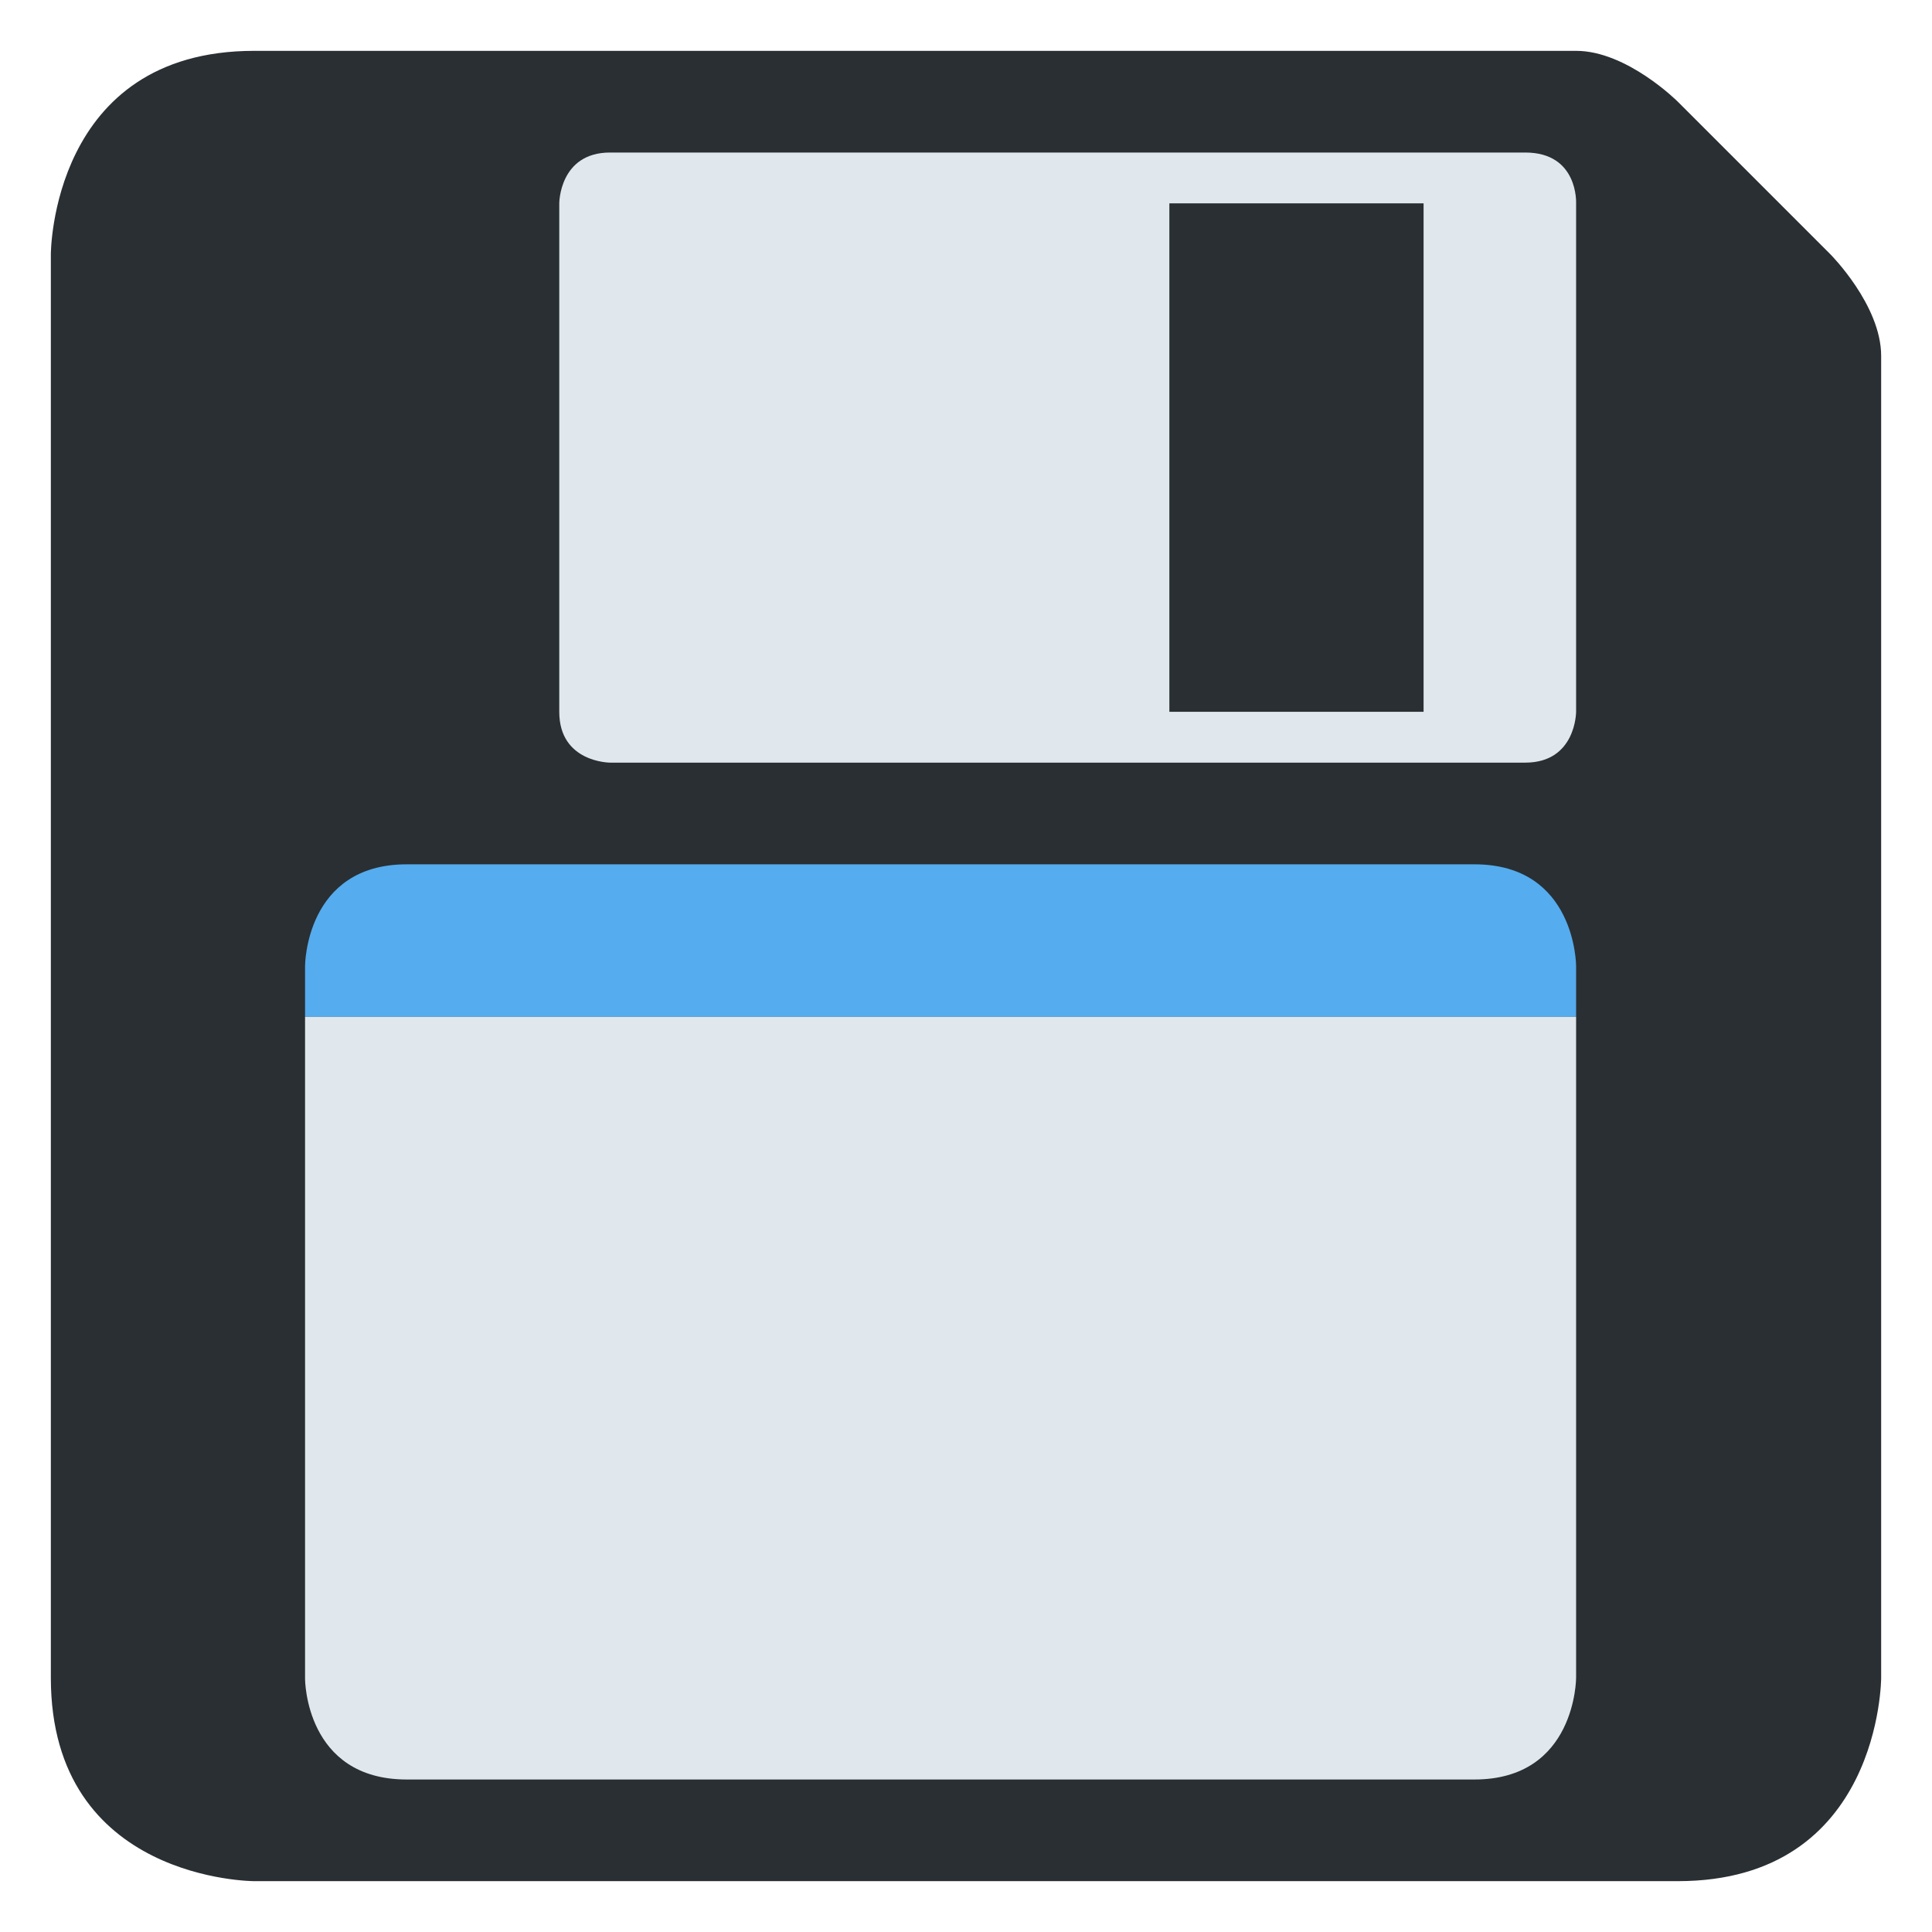
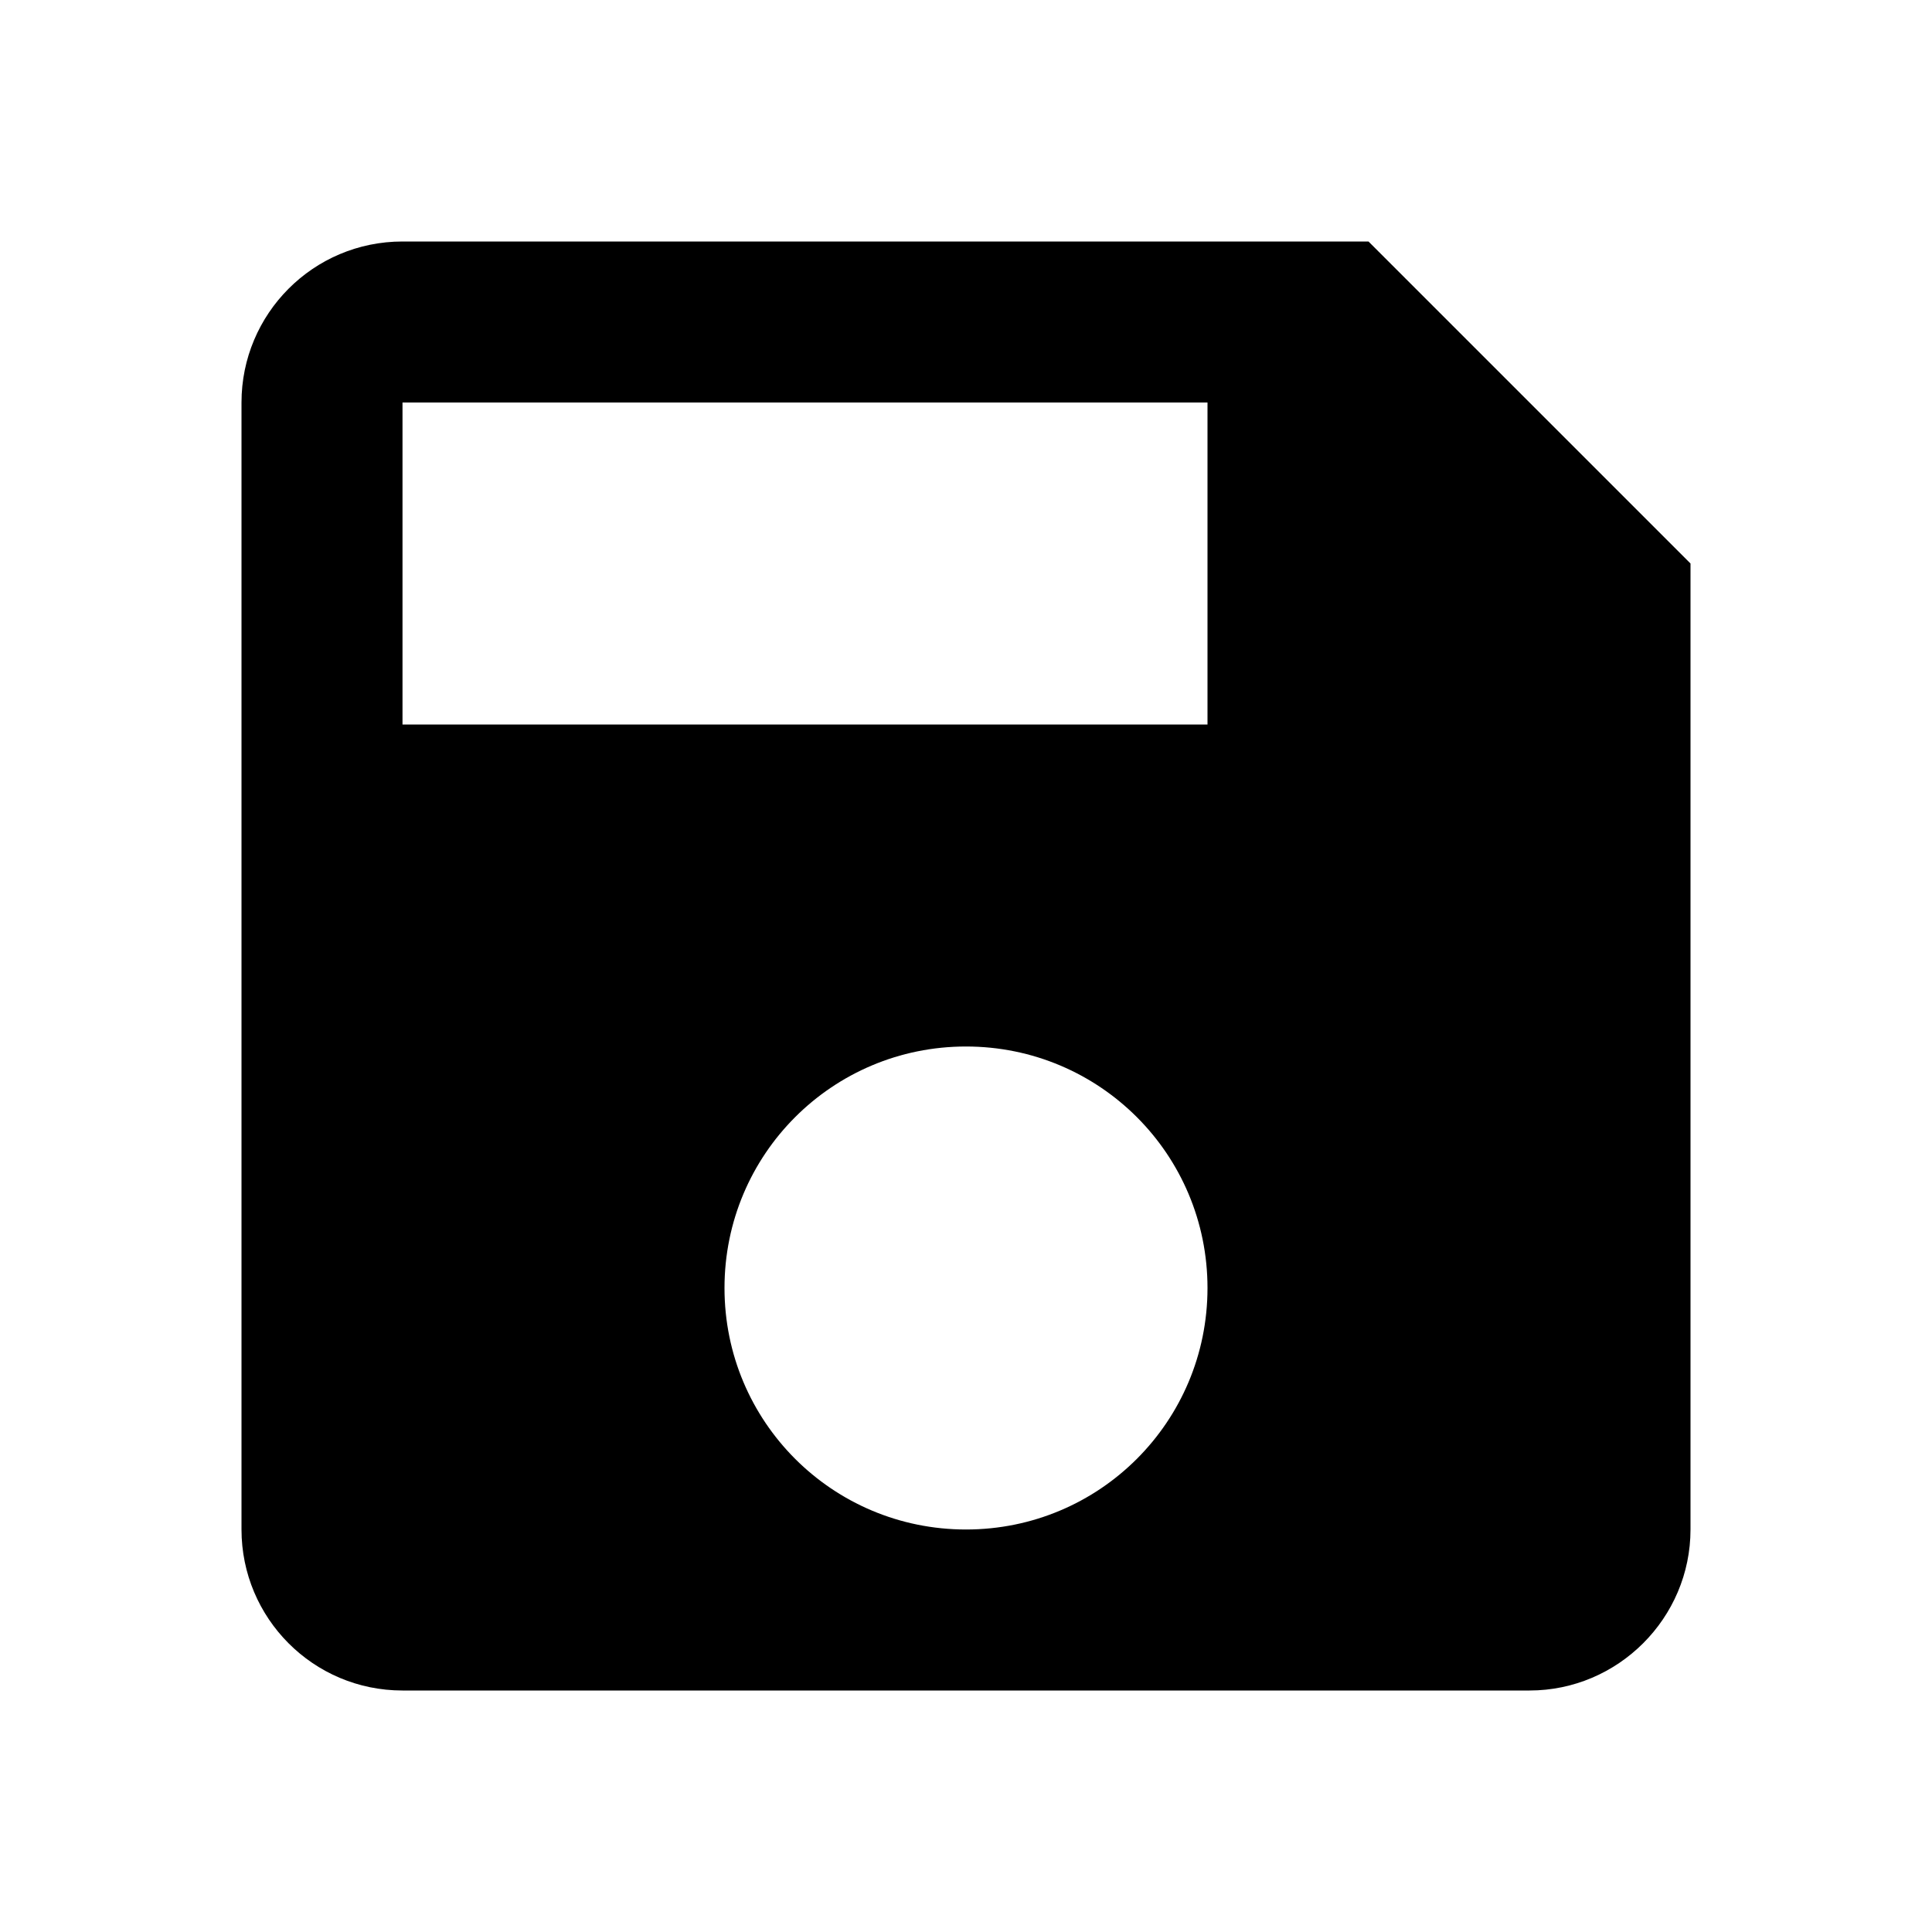
- <svg xmlns="http://www.w3.org/2000/svg" viewBox="0 0 47.5 47.5" style="enable-background:new 0 0 47.5 47.5;" xml:space="preserve" version="1.1" id="svg2">
-   <defs id="defs6">
-     <clipPath id="clipPath16" clipPathUnits="userSpaceOnUse">
-       <path id="path18" d="M 0,38 38,38 38,0 0,0 0,38 Z" />
-     </clipPath>
-   </defs>
-   <g transform="matrix(1.25,0,0,-1.25,0,47.5)" id="g10">
-     <g id="g12">
-       <g clip-path="url(#clipPath16)" id="g14">
-         <g transform="translate(5,1)" id="g20">
-           <path id="path22" style="fill:#292f33;fill-opacity:1;fill-rule:nonzero;stroke:none" d="m 0,0 c 0,0 -4,0 -4,4 l 0,28 c 0,0 0,4 4,4 l 26,0 c 1,0 2,-1 2,-1 l 3,-3 c 0,0 1,-1 1,-2 L 32,4 C 32,4 32,0 28,0 L 0,0 Z" />
-         </g>
-         <g transform="translate(6,18)" id="g24">
-           <path id="path26" style="fill:#55acee;fill-opacity:1;fill-rule:nonzero;stroke:none" d="m 0,0 0,1 c 0,0 0,2 2,2 l 21,0 c 2,0 2,-2 2,-2 L 25,0 0,0 Z" />
-         </g>
-         <g transform="translate(6,4.9785)" id="g28">
-           <path id="path30" style="fill:#e1e8ed;fill-opacity:1;fill-rule:nonzero;stroke:none" d="m 0,0 0,13.021 25,0 0,-13 c 0,0 0,-2 -2,-2 l -21,0 C 0,-1.979 0,0 0,0" />
-         </g>
-         <path id="path32" style="fill:#e1e8ed;fill-opacity:1;fill-rule:nonzero;stroke:none" d="m 23,24 5,0 0,10 -5,0 0,-10 z M 11,34 c 0,0 0,1 1,1 l 18,0 c 1.048,0 1,-1 1,-1 l 0,-10 c 0,0 0,-1 -1,-1 l -18,0 c 0,0 -1,0 -1,1 l 0,10 z" />
-       </g>
-     </g>
-   </g>
+ <svg xmlns="http://www.w3.org/2000/svg" width="24" height="24" viewBox="0 0 24 24">
+   <path d="M0 0h24v24H0z" fill="none" />
+   <path d="M17 3H5c-1.11 0-2 .9-2 2v14c0 1.1.89 2 2 2h14c1.1 0 2-.9 2-2V7l-4-4zm-5 16c-1.66 0-3-1.34-3-3s1.34-3 3-3 3 1.34 3 3-1.34 3-3 3zm3-10H5V5h10v4z" />
</svg>
